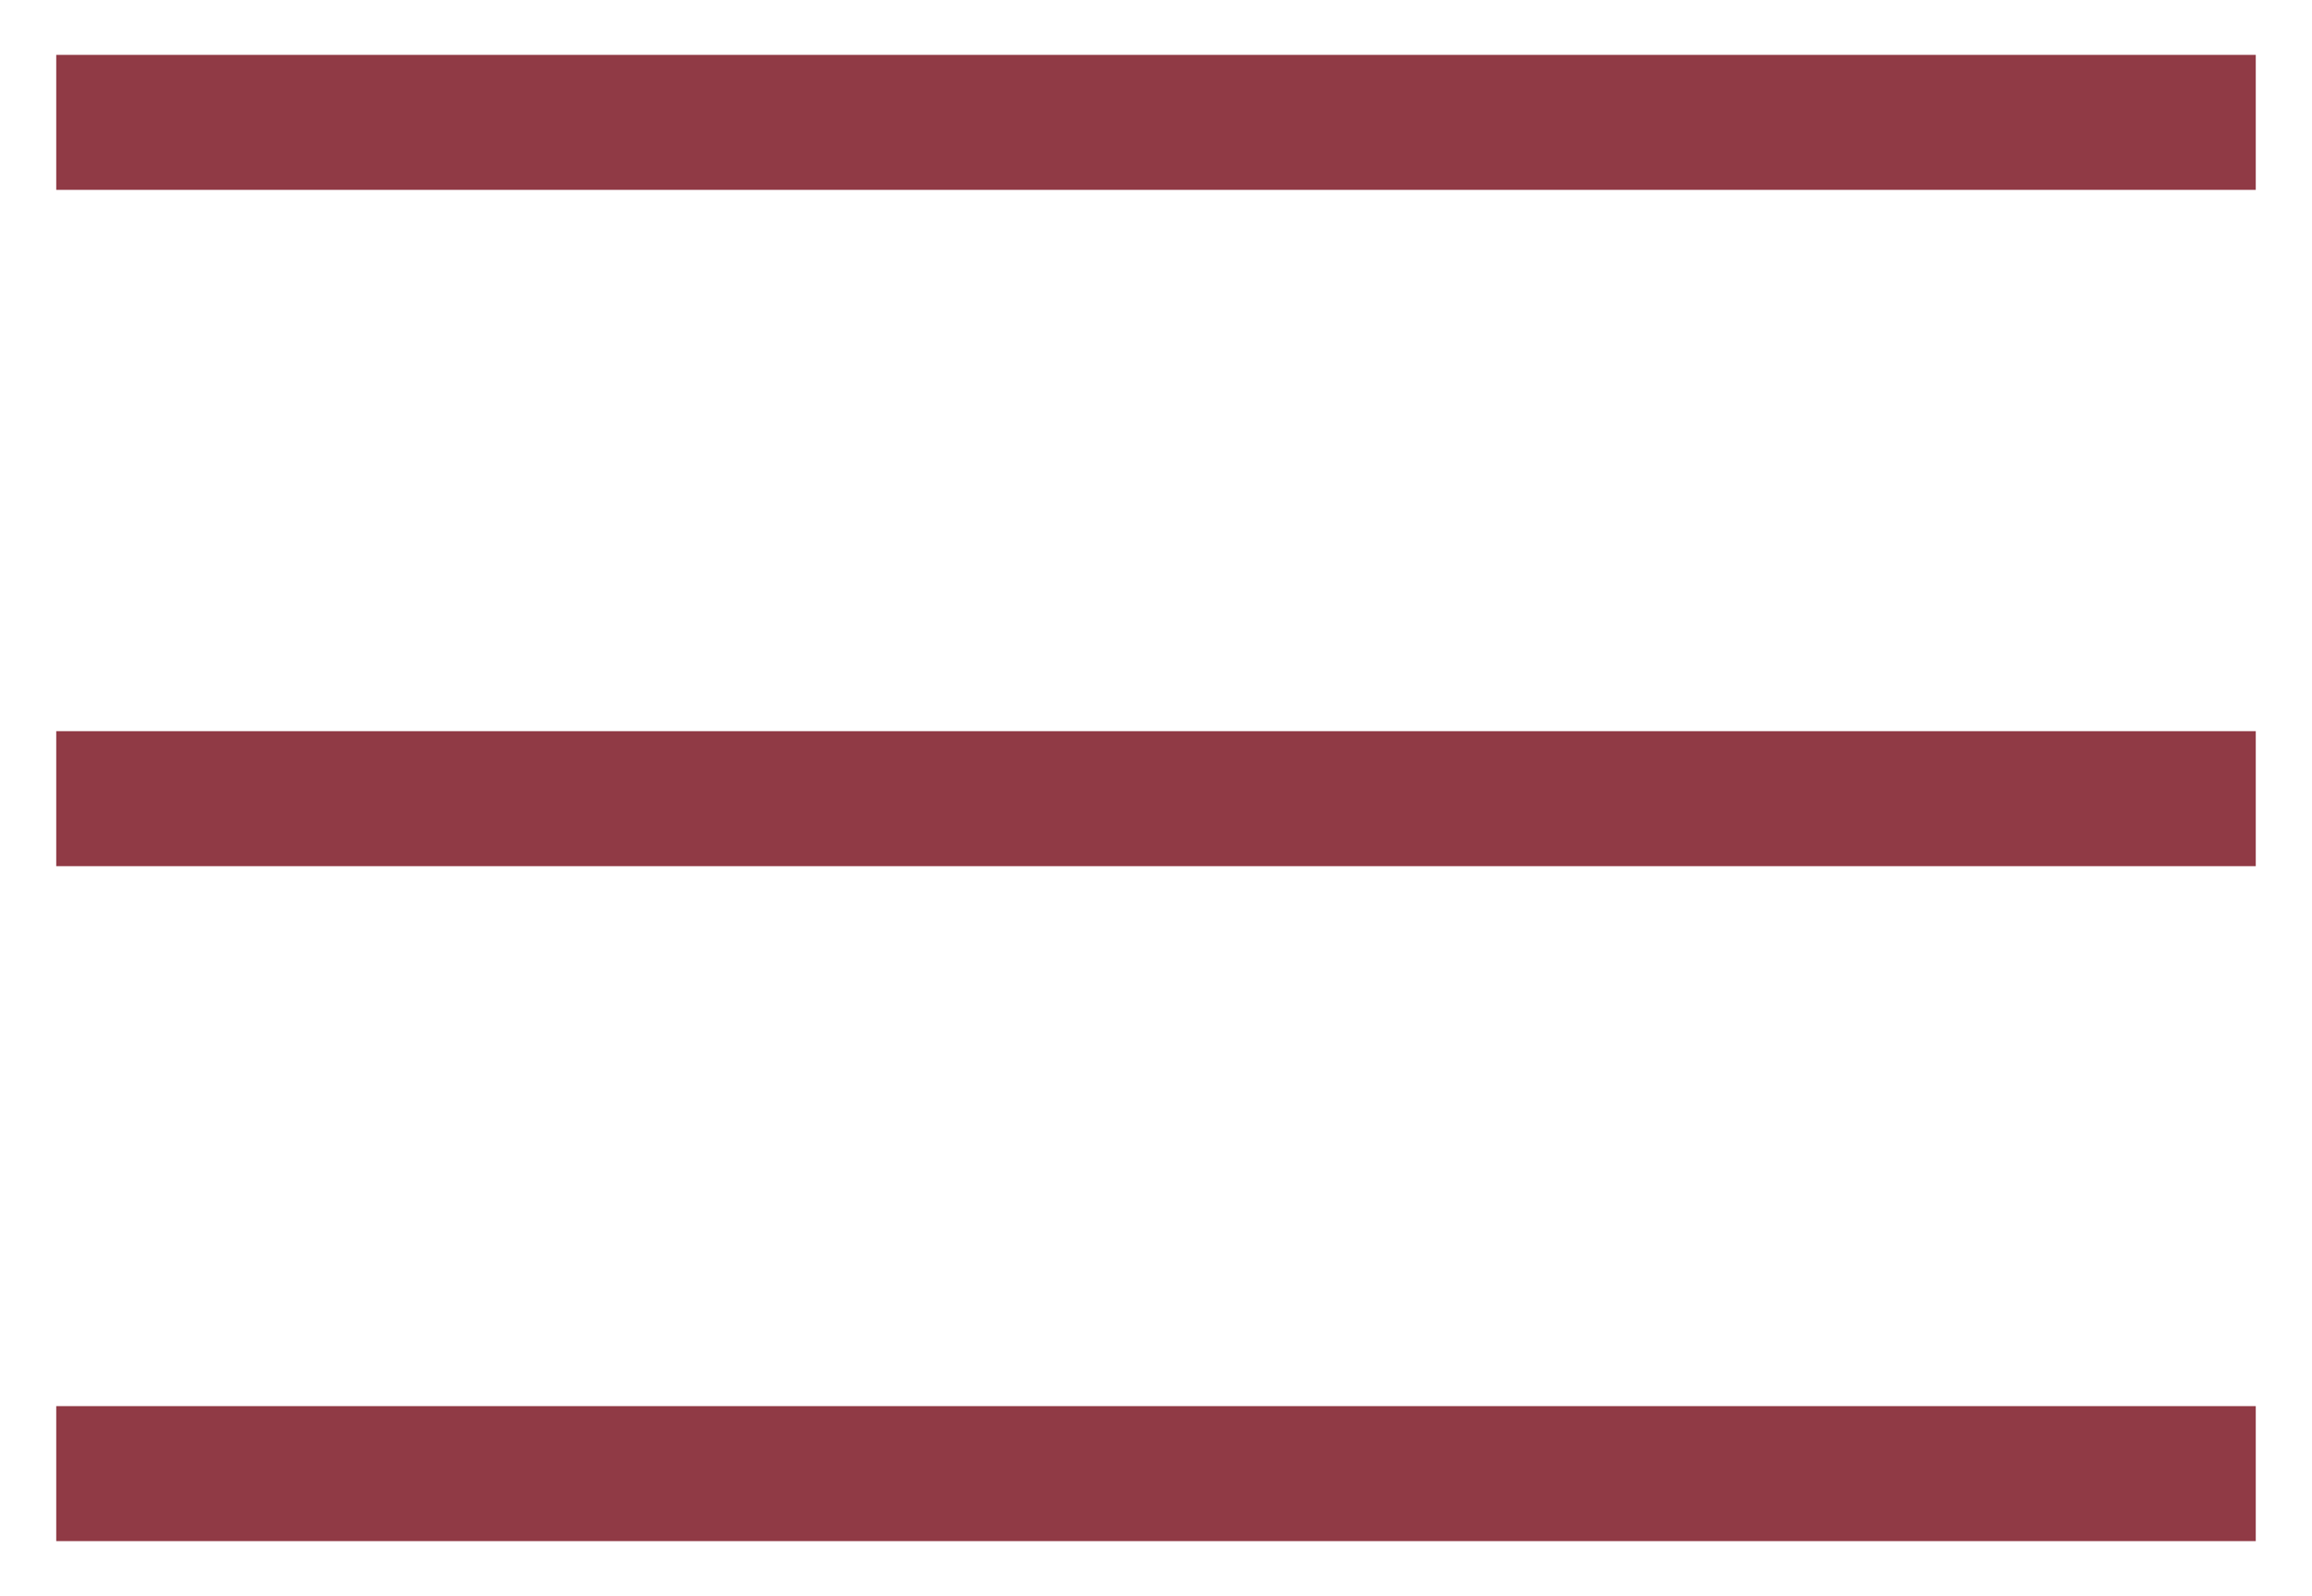
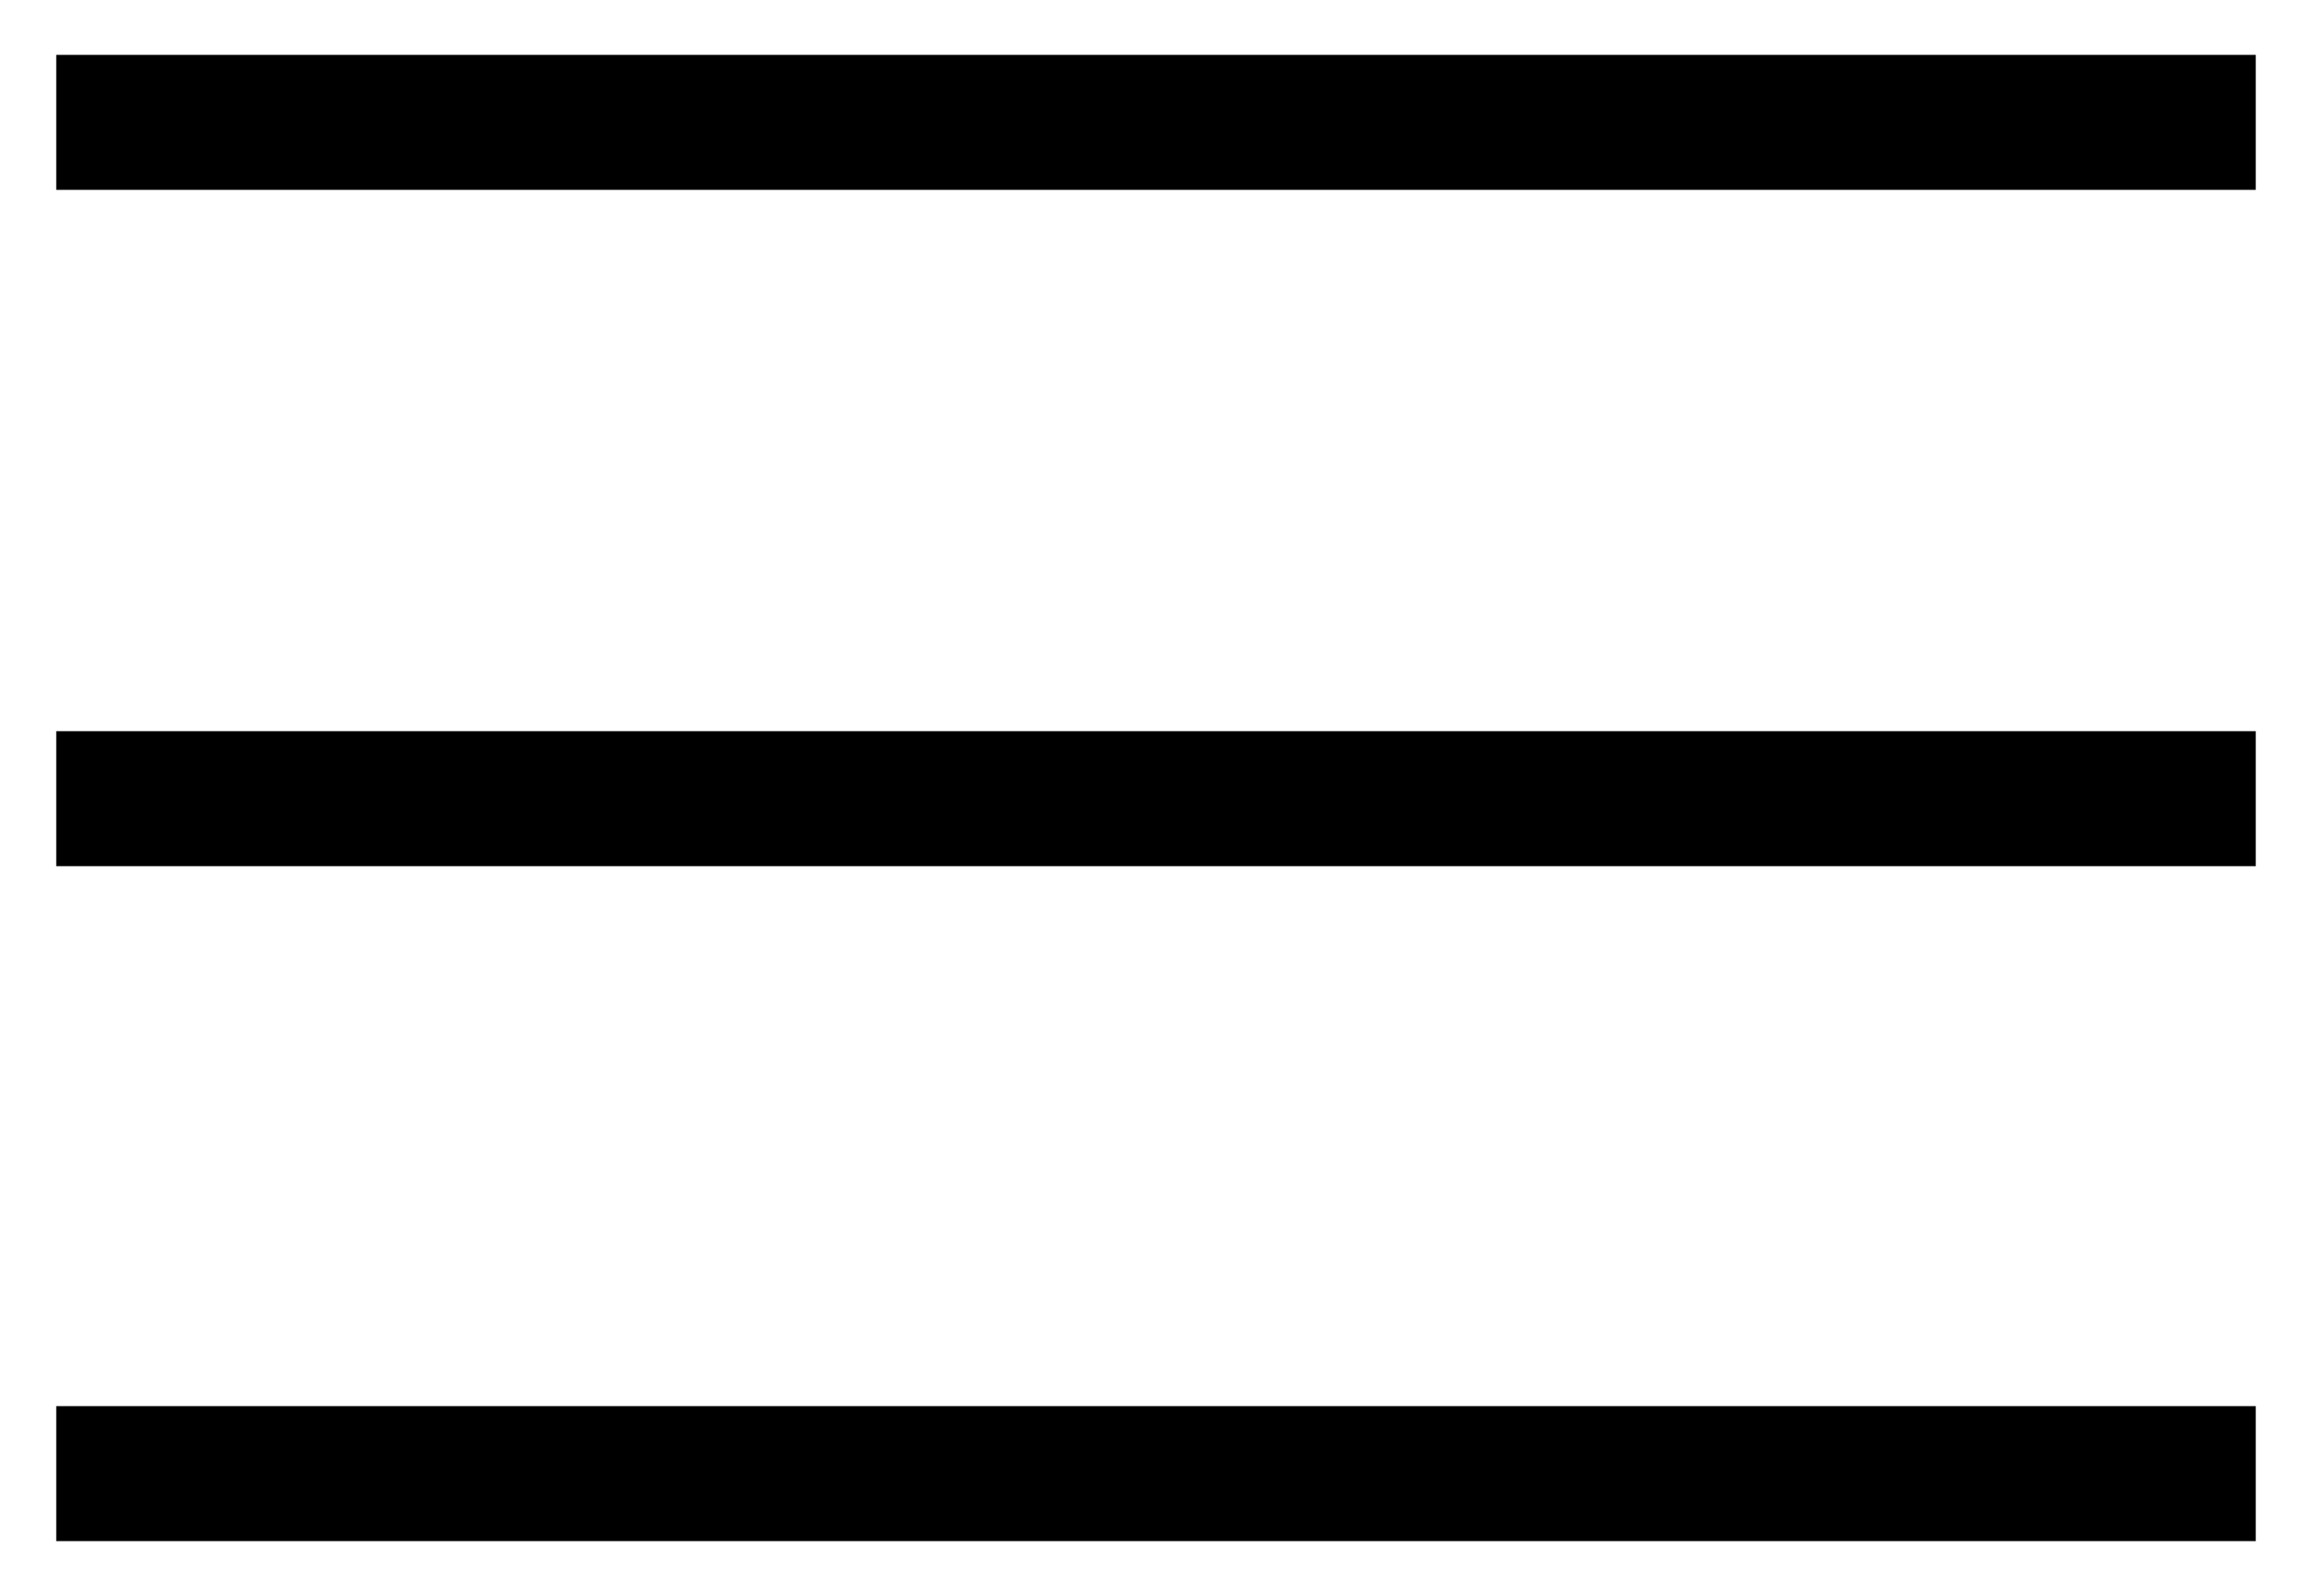
<svg xmlns="http://www.w3.org/2000/svg" version="1.1" id="Capa_1" x="0px" y="0px" width="34.25px" height="23.646px" viewBox="0 0 34.25 23.646" enable-background="new 0 0 34.25 23.646" xml:space="preserve">
  <g>
-     <line fill="none" stroke="#903A45" stroke-width="2" stroke-miterlimit="10" x1="0.833" y1="1.813" x2="33.417" y2="1.813" />
-     <line fill="none" stroke="#903A45" stroke-width="2" stroke-miterlimit="10" x1="0.833" y1="11.833" x2="33.417" y2="11.833" />
-     <line fill="none" stroke="#903A45" stroke-width="2" stroke-miterlimit="10" x1="0.833" y1="21.833" x2="33.417" y2="21.833" />
+     <line fill="none" stroke="#000000" stroke-width="2" stroke-miterlimit="10" x1="0.833" y1="1.813" x2="33.417" y2="1.813" />
+     <line fill="none" stroke="#000000" stroke-width="2" stroke-miterlimit="10" x1="0.833" y1="11.833" x2="33.417" y2="11.833" />
+     <line fill="none" stroke="#000000" stroke-width="2" stroke-miterlimit="10" x1="0.833" y1="21.833" x2="33.417" y2="21.833" />
  </g>
</svg>
